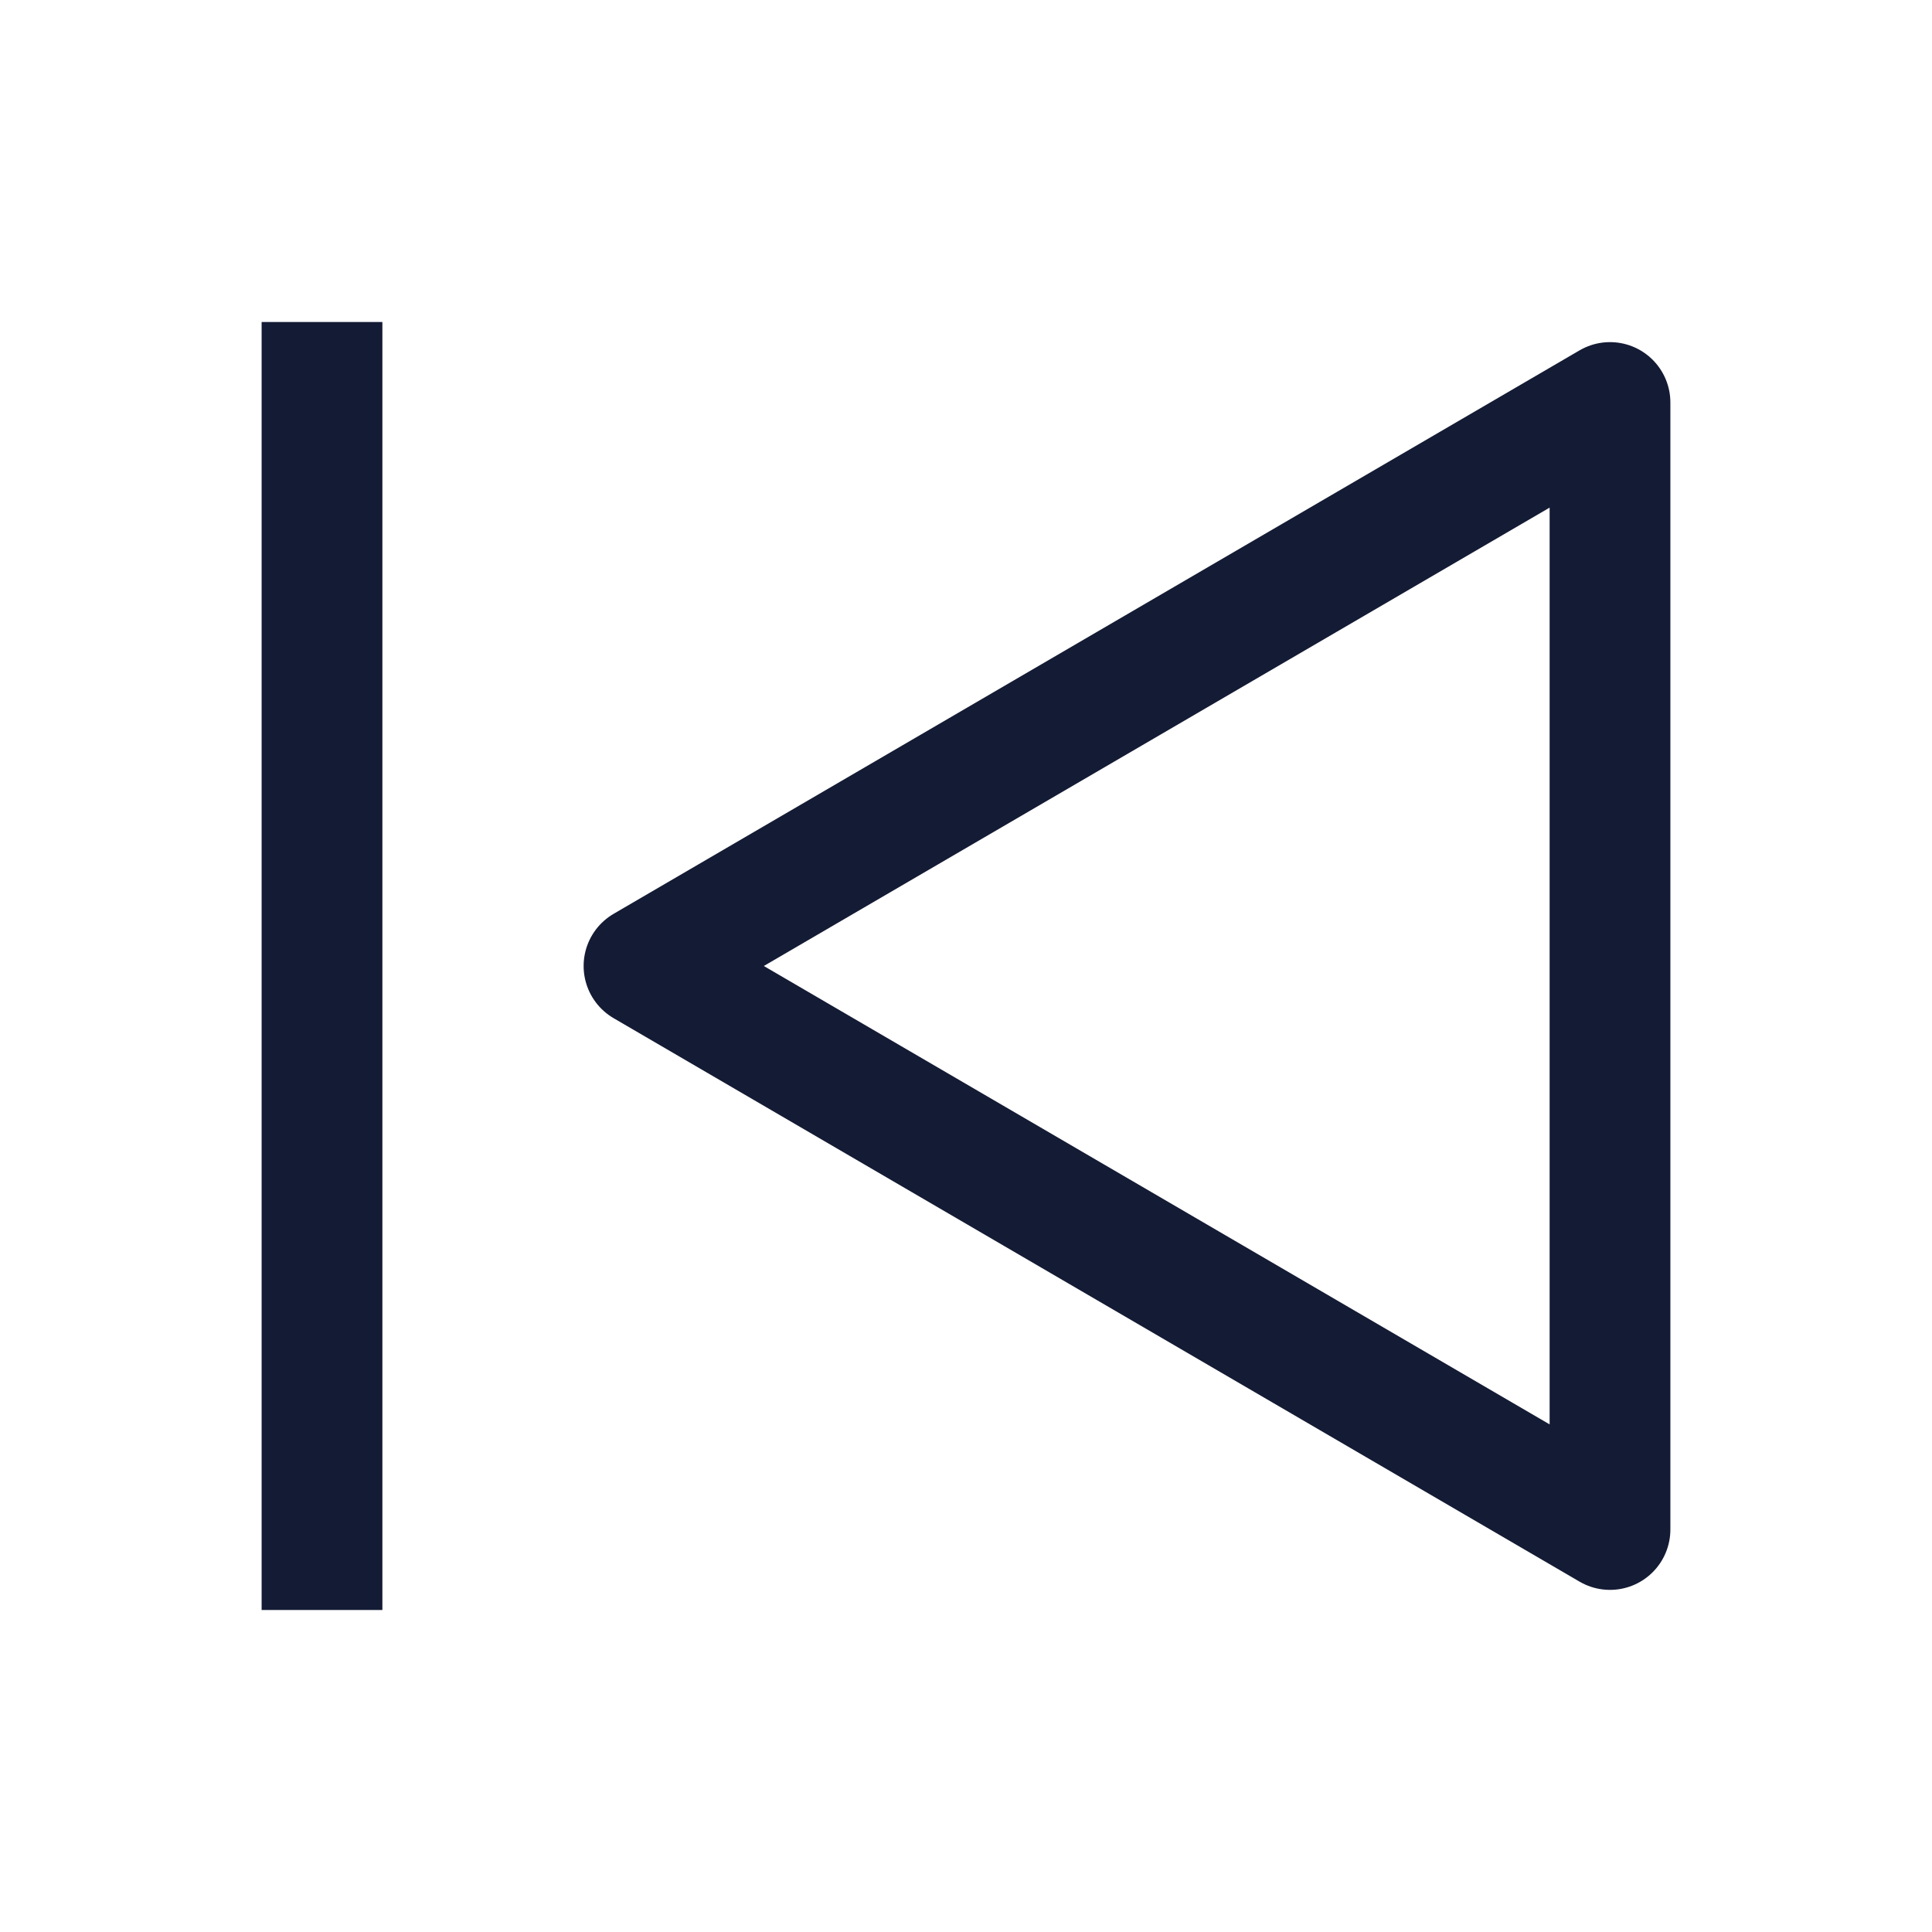
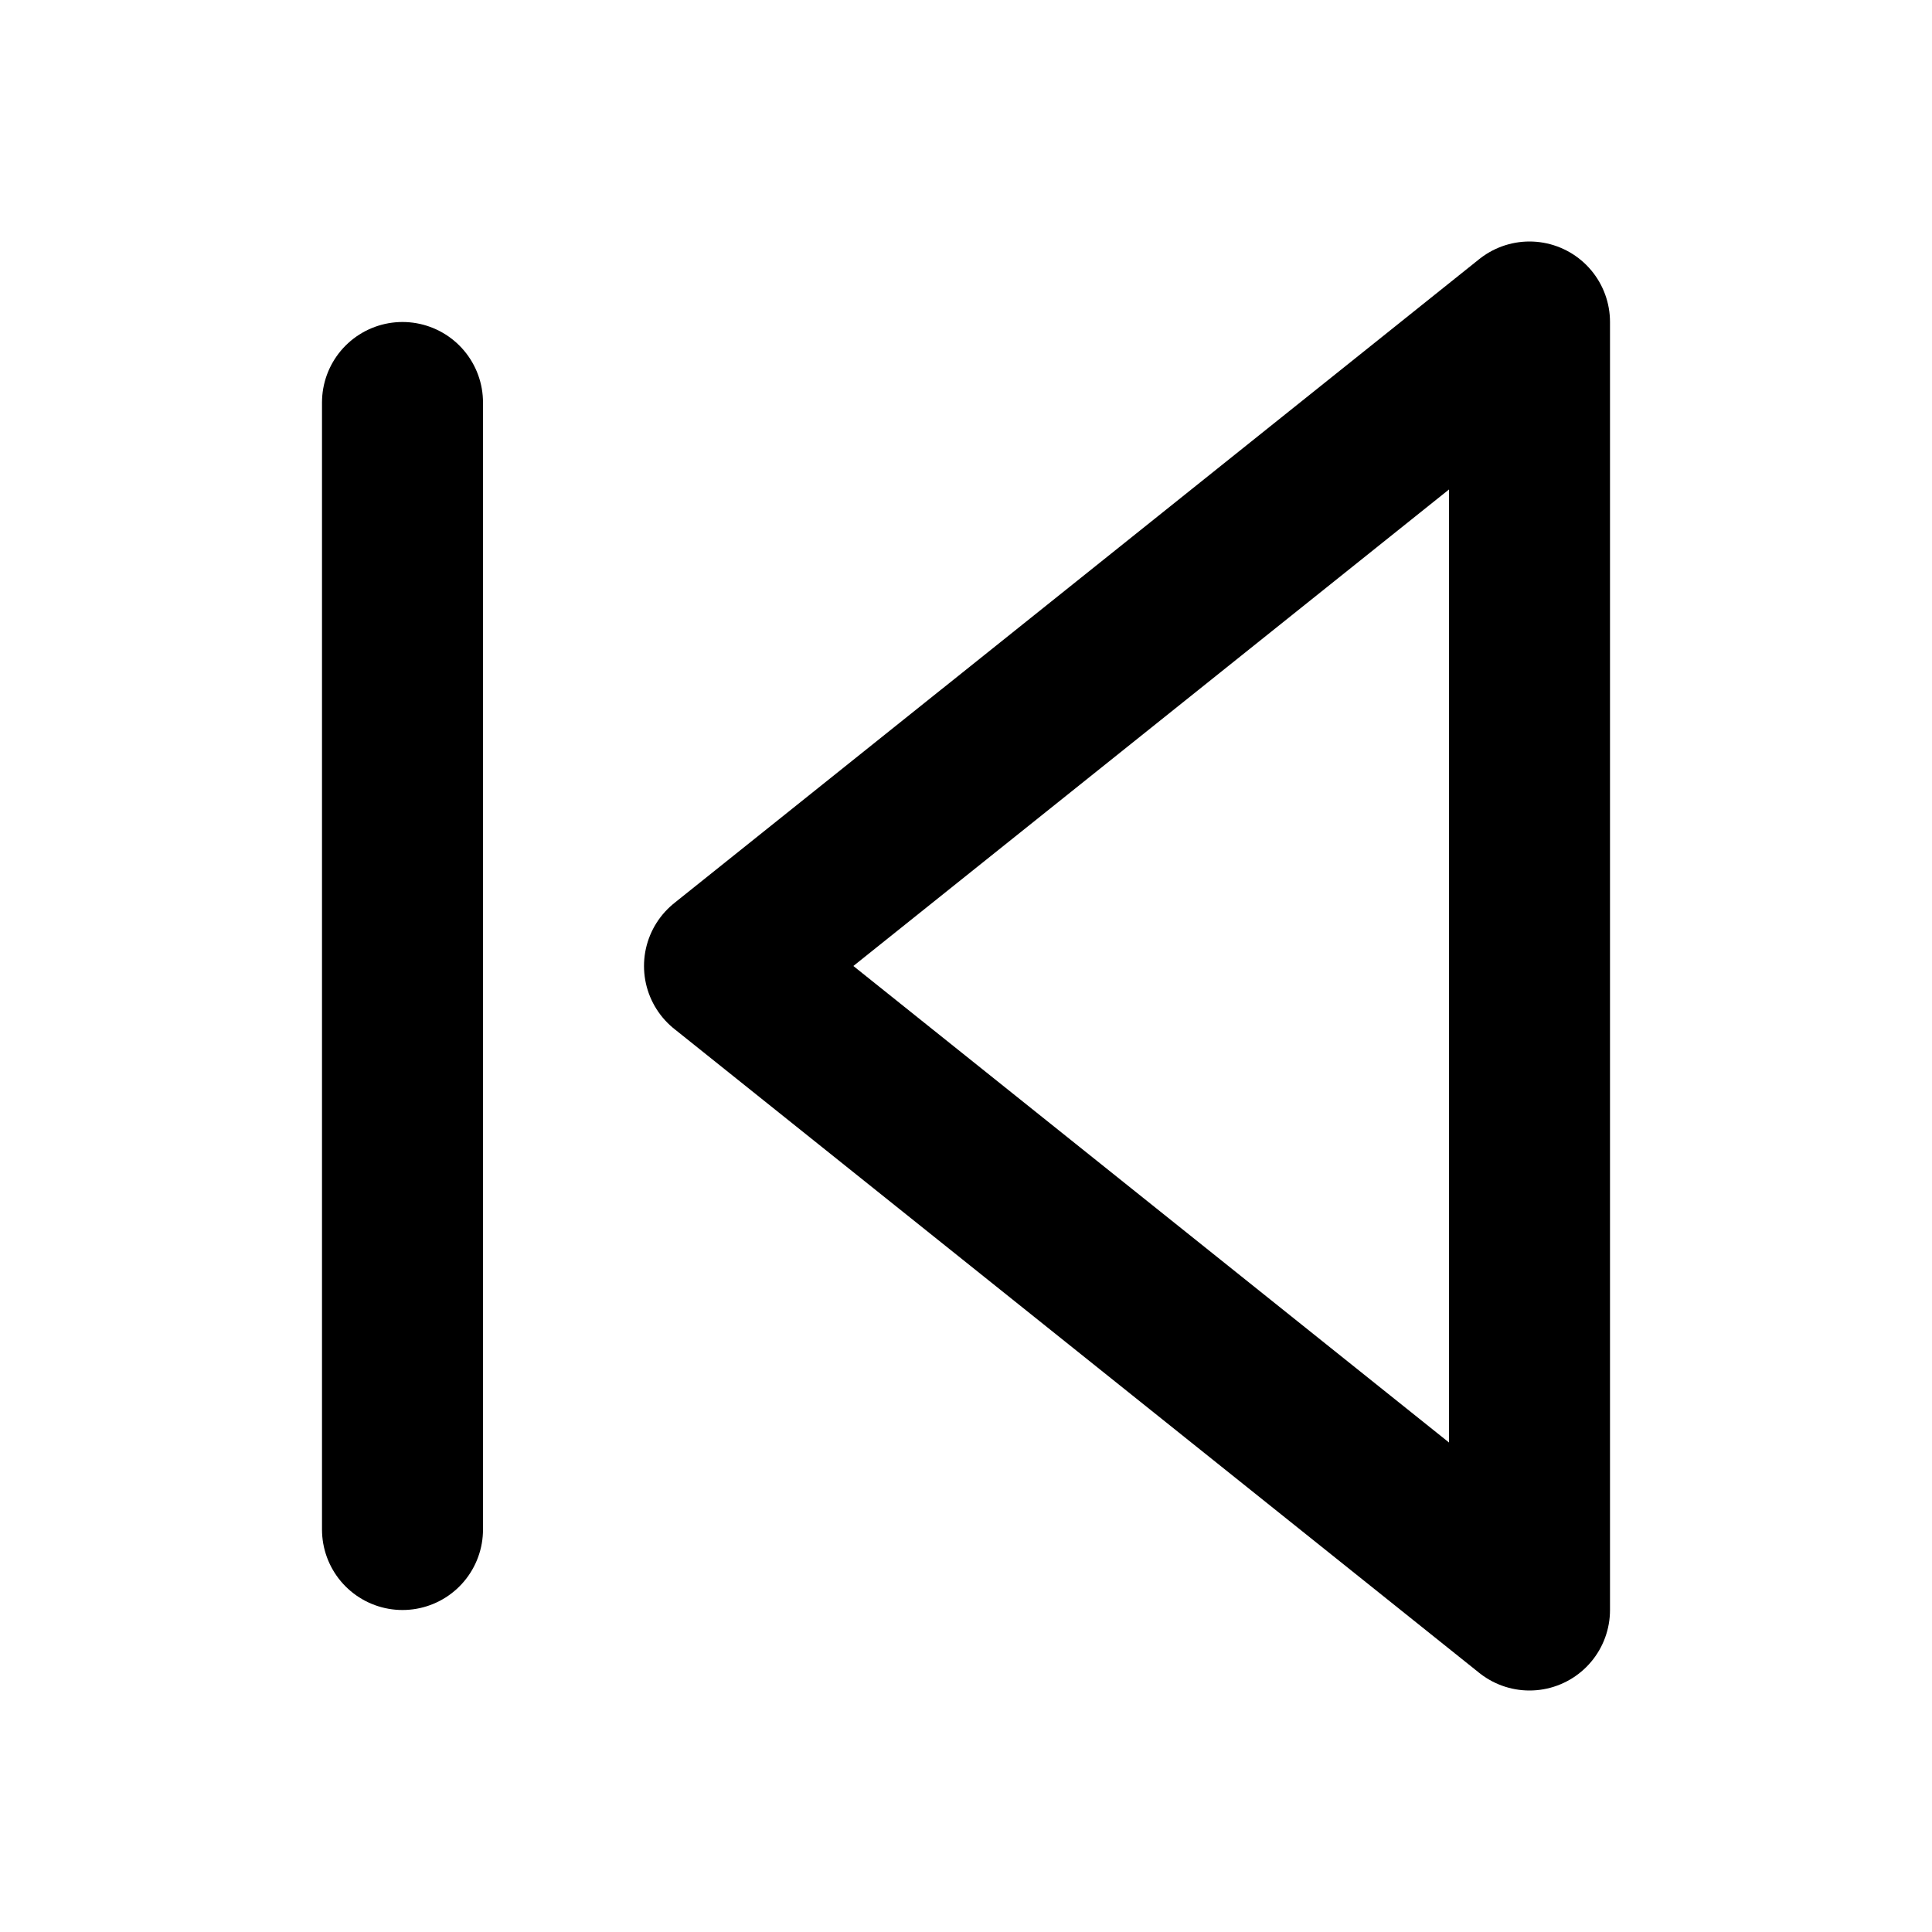
- <svg xmlns="http://www.w3.org/2000/svg" width="24" height="24" viewBox="0 0 24 24" fill="none">
-   <path d="M20 19V5L8 12L20 19Z" stroke="#141B34" stroke-width="1.5" stroke-linejoin="round" />
-   <path d="M4 4V20" stroke="#141B34" stroke-width="1.5" />
+ <svg xmlns="http://www.w3.org/2000/svg" width="24" height="24" viewBox="0 0 24 24" fill="none" stroke="currentColor" stroke-width="2" stroke-linecap="round" stroke-linejoin="round" aria-hidden="true">
+   <polygon points="19 4 9 12 19 20 19 4" />
+   <line x1="5" y1="5" x2="5" y2="19" />
</svg>
